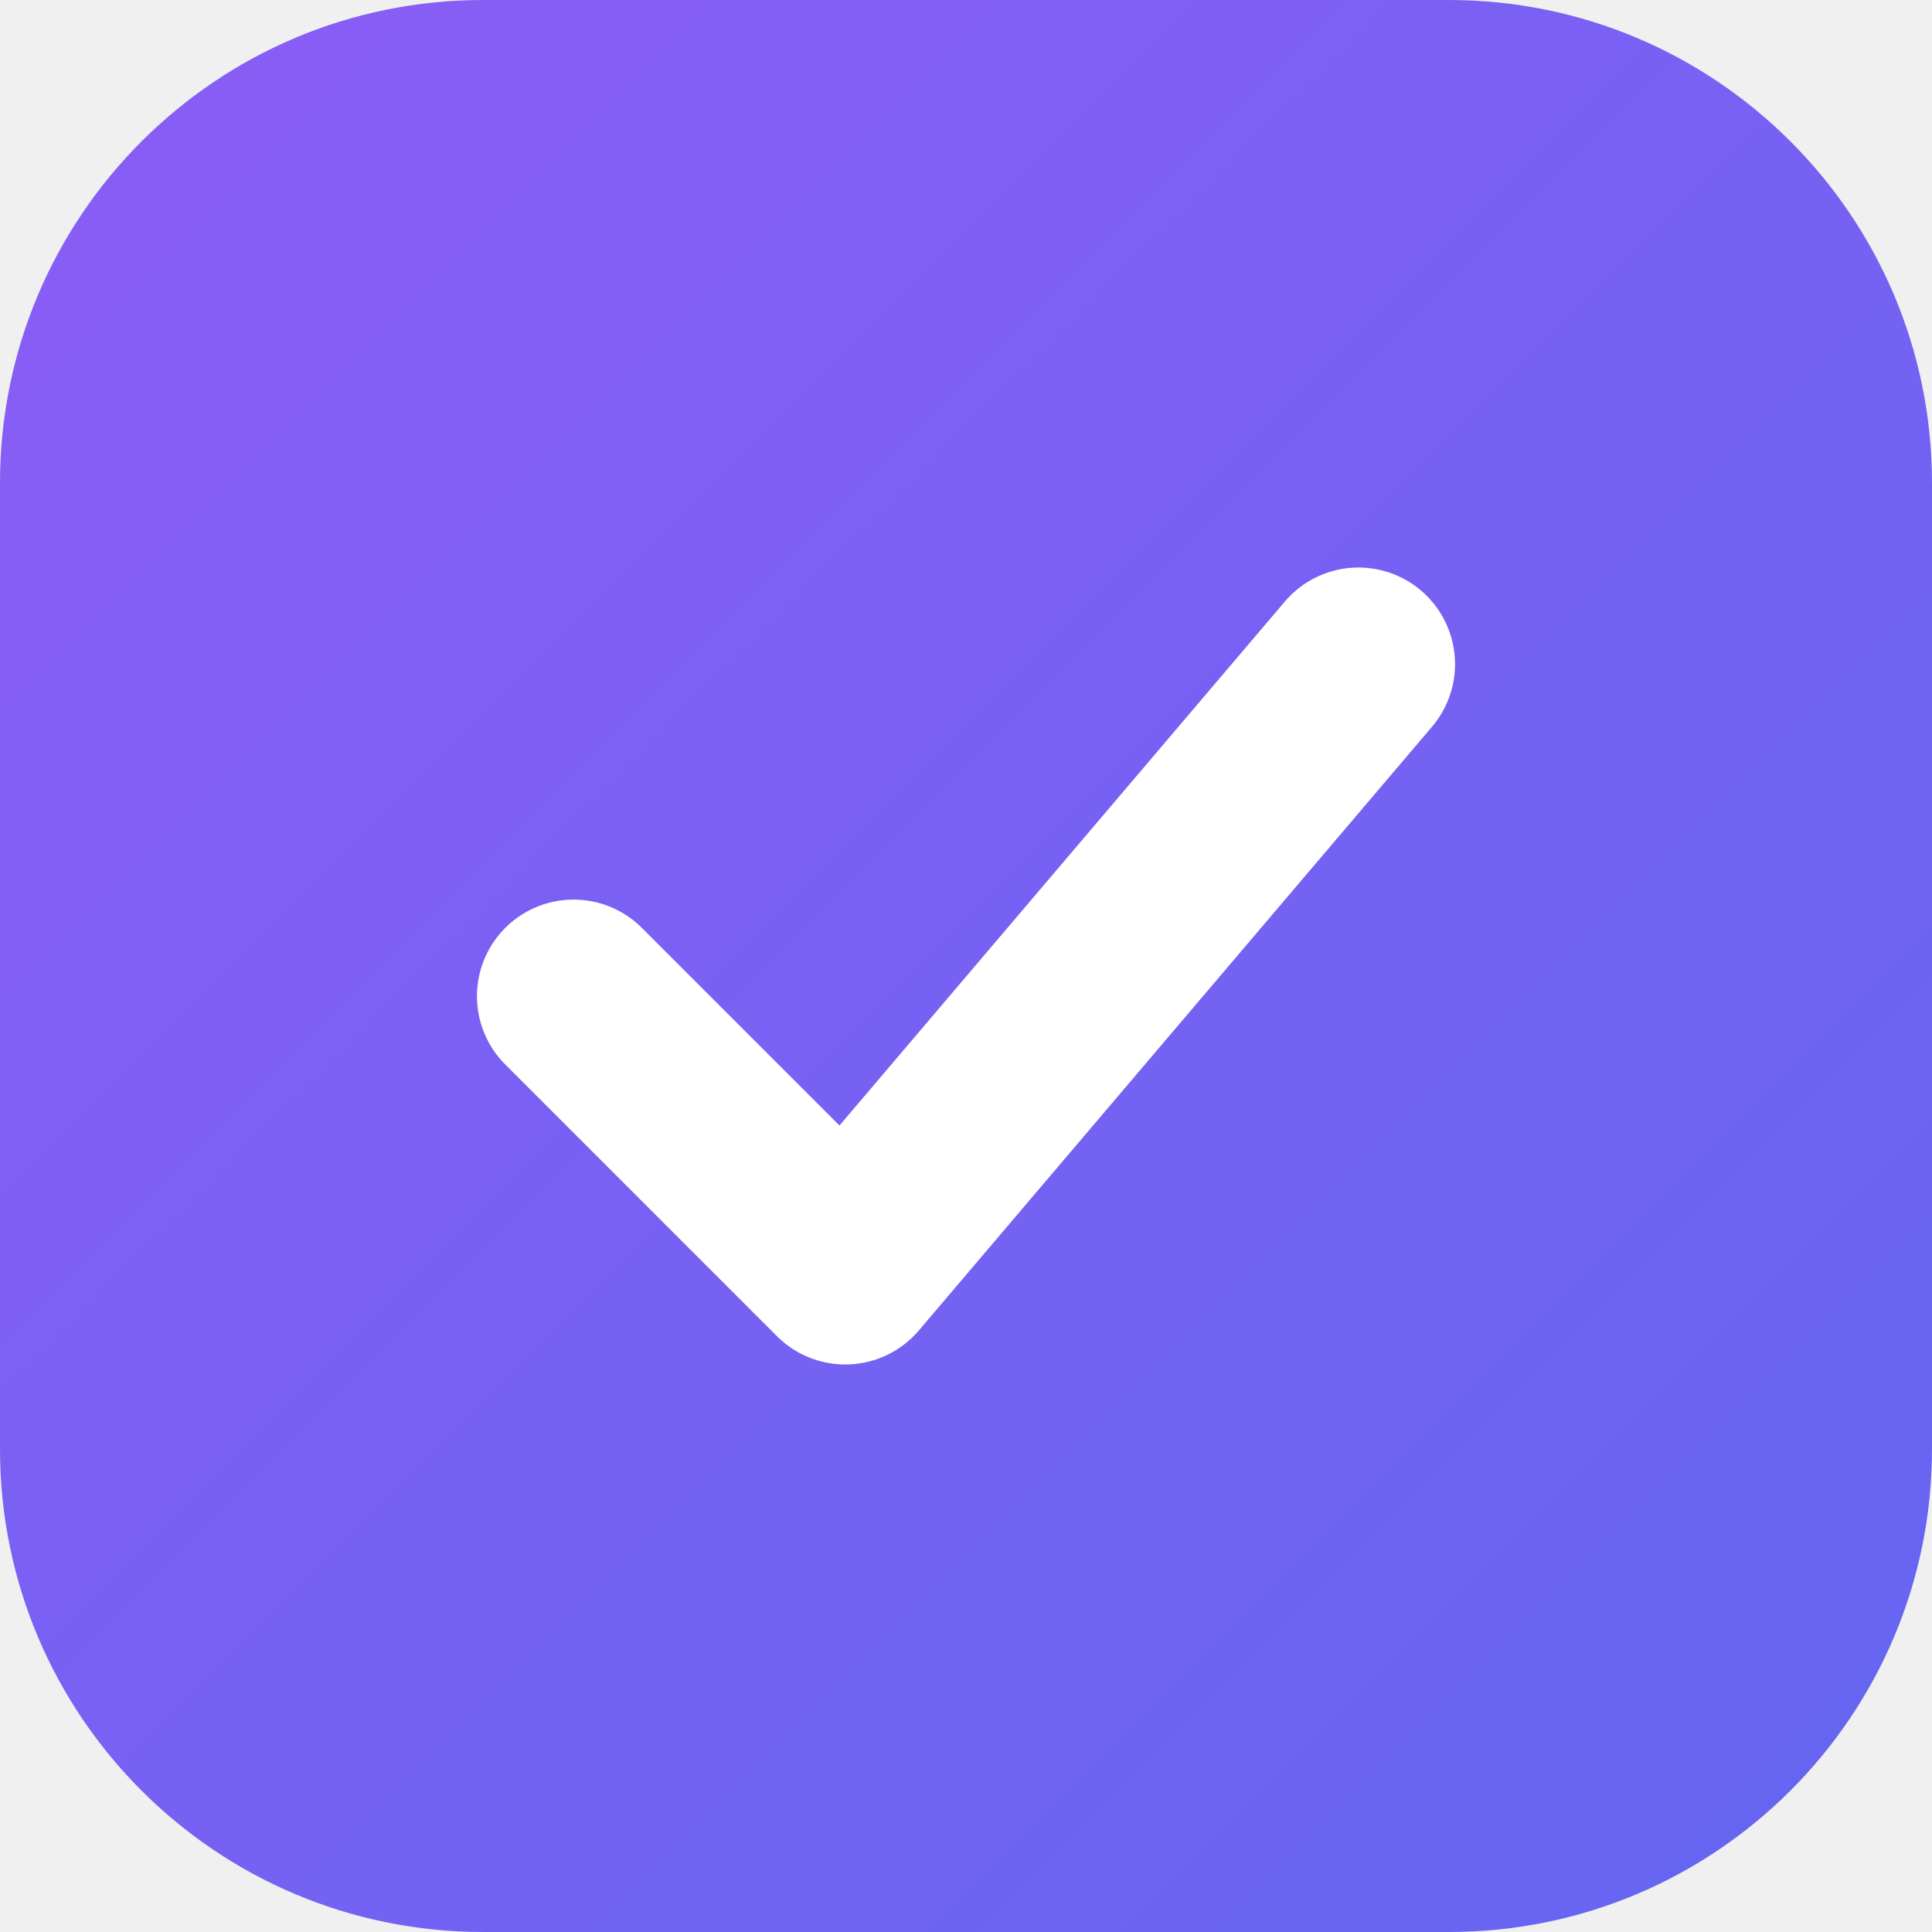
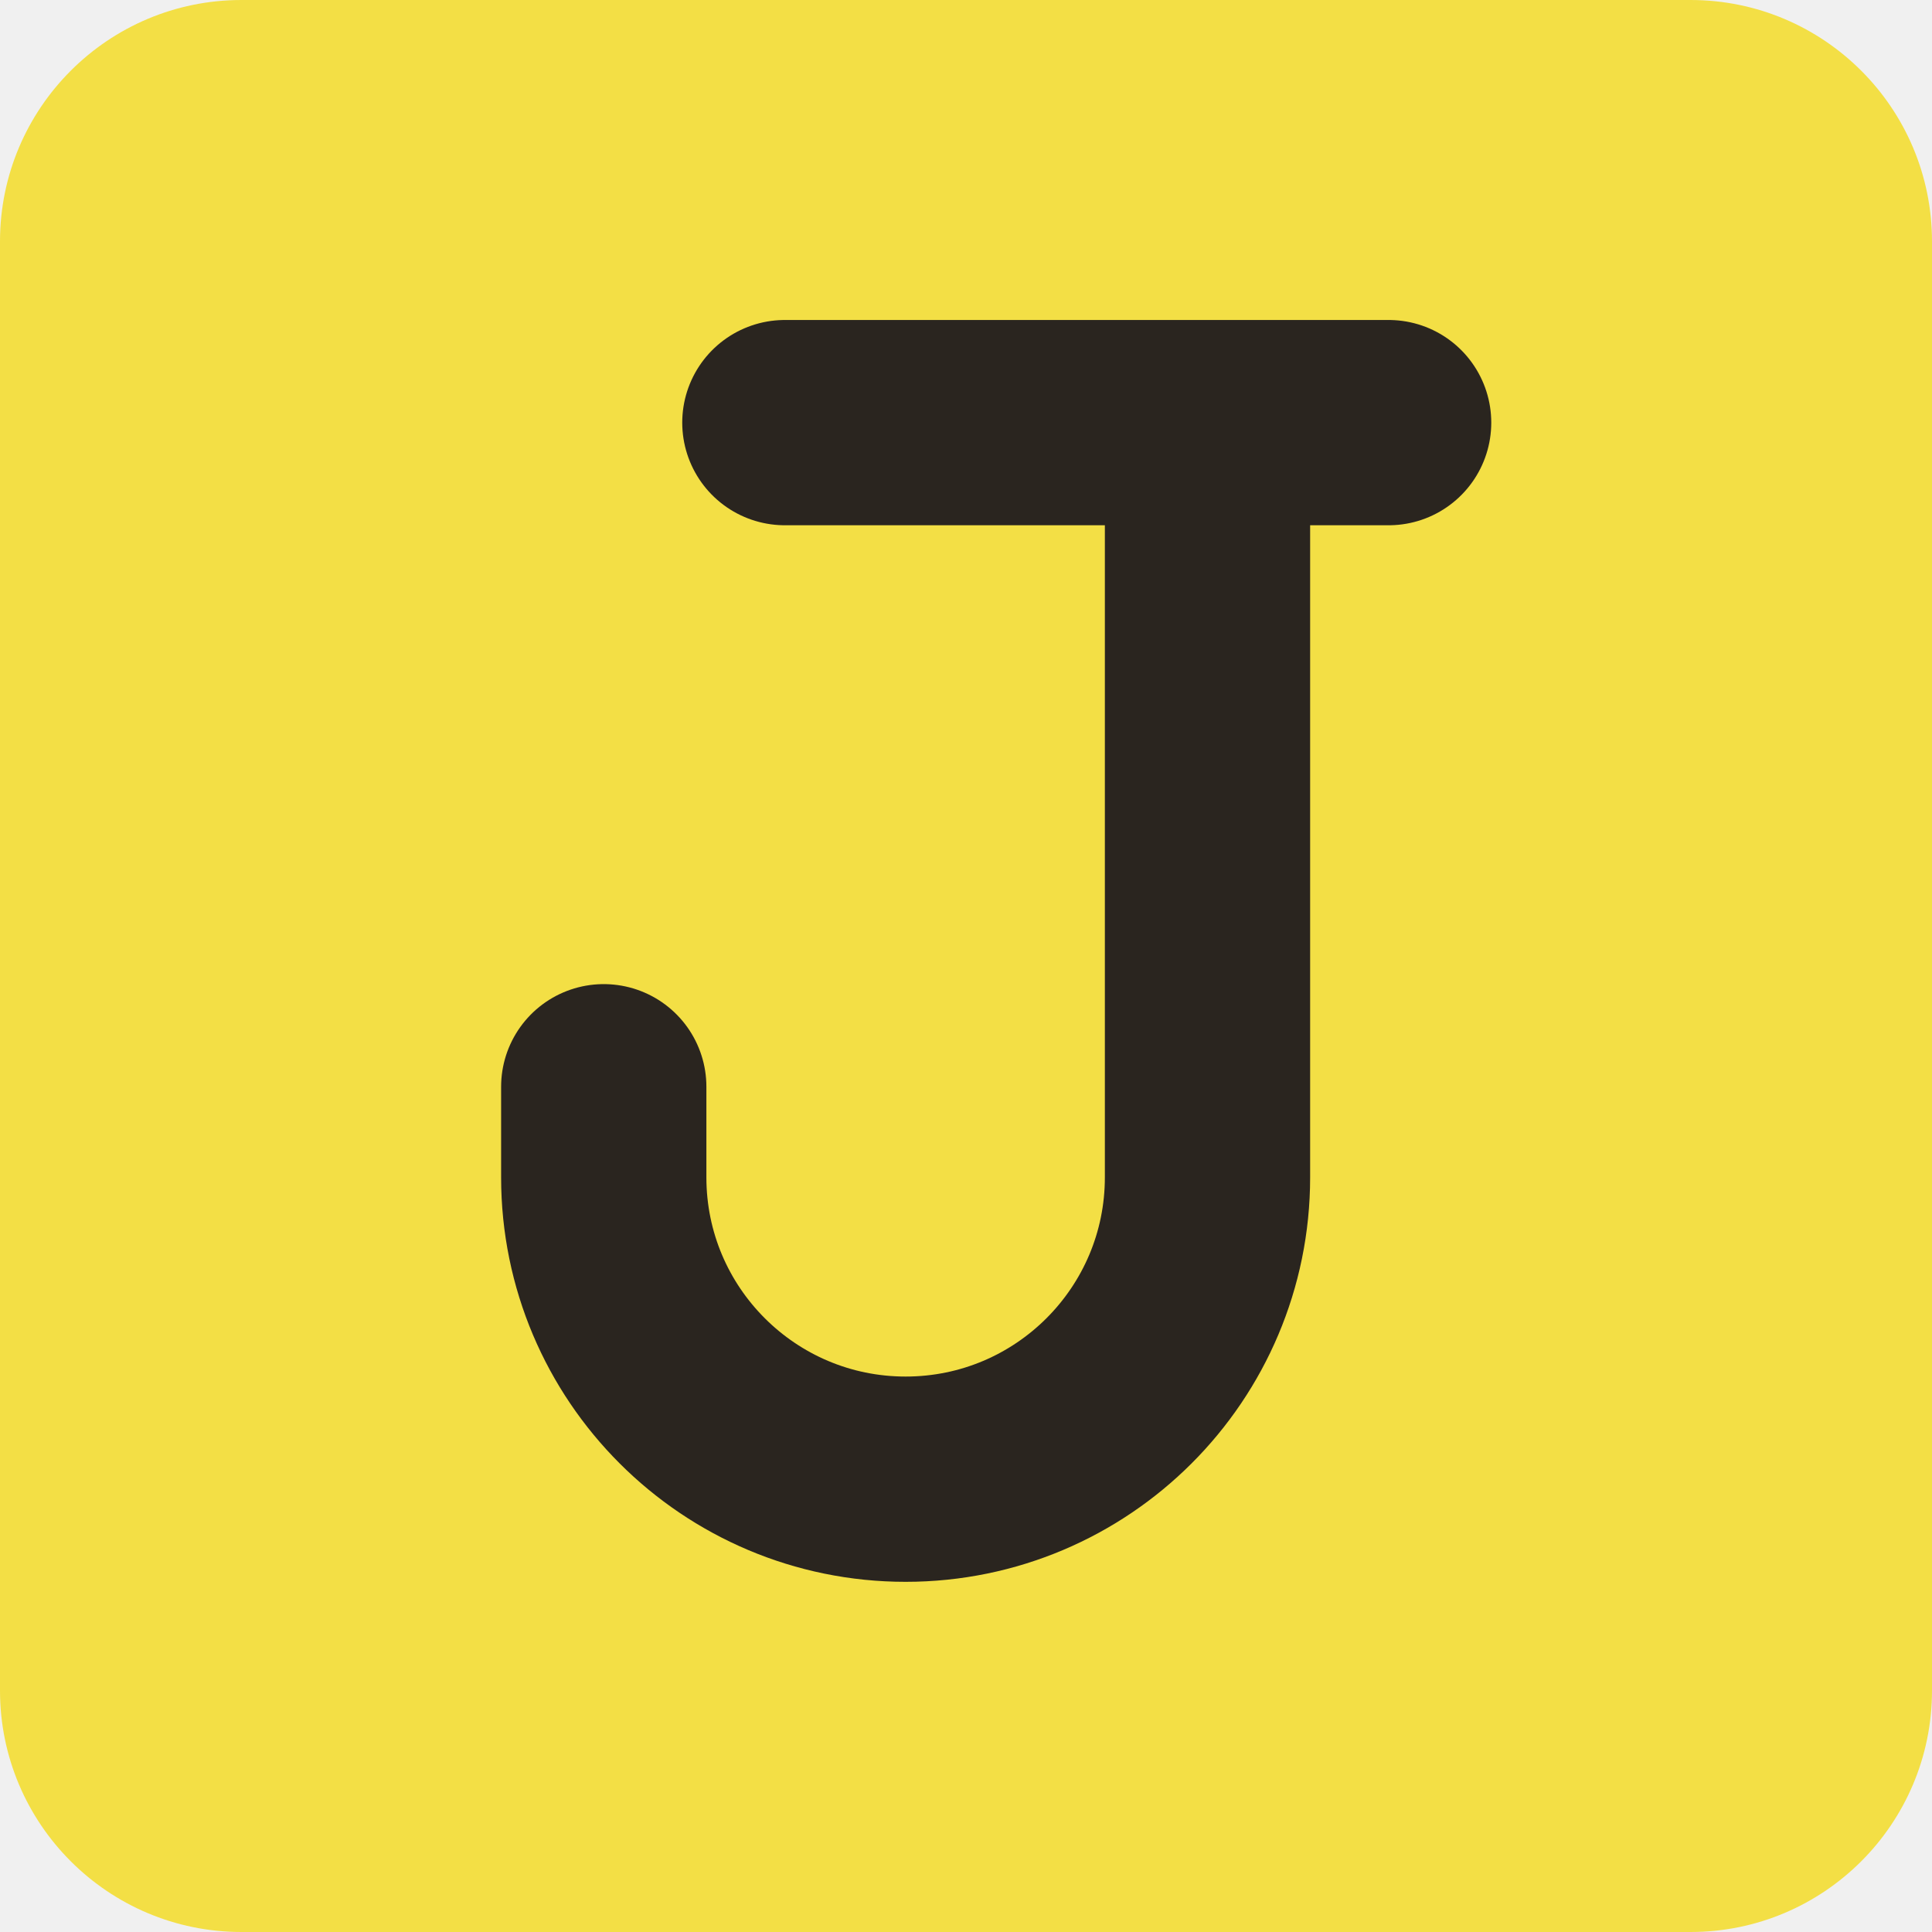
<svg xmlns="http://www.w3.org/2000/svg" viewBox="0 0 32 32">
-   <defs>
-     <linearGradient id="g" x1="0" y1="0" x2="1" y2="1">
-       <stop offset="0" stop-color="#8b5cf6" />
-       <stop offset="1" stop-color="#6366f1" />
-     </linearGradient>
-   </defs>
-   <rect width="32" height="32" rx="8" fill="url(#g)" />
-   <path d="M9.5 16.5 14 21l8.5-10" fill="none" stroke="#fff" stroke-width="3.2" stroke-linecap="round" stroke-linejoin="round" />
+   <rect width="32" height="32" rx="4" fill="#f3df45" />
+   <path d="M13 7h10M20 7v12.5a5 5 0 0 1-10 0V18" fill="none" stroke="#2a251f" stroke-width="3.4" stroke-linecap="round" stroke-linejoin="round" />
</svg>
